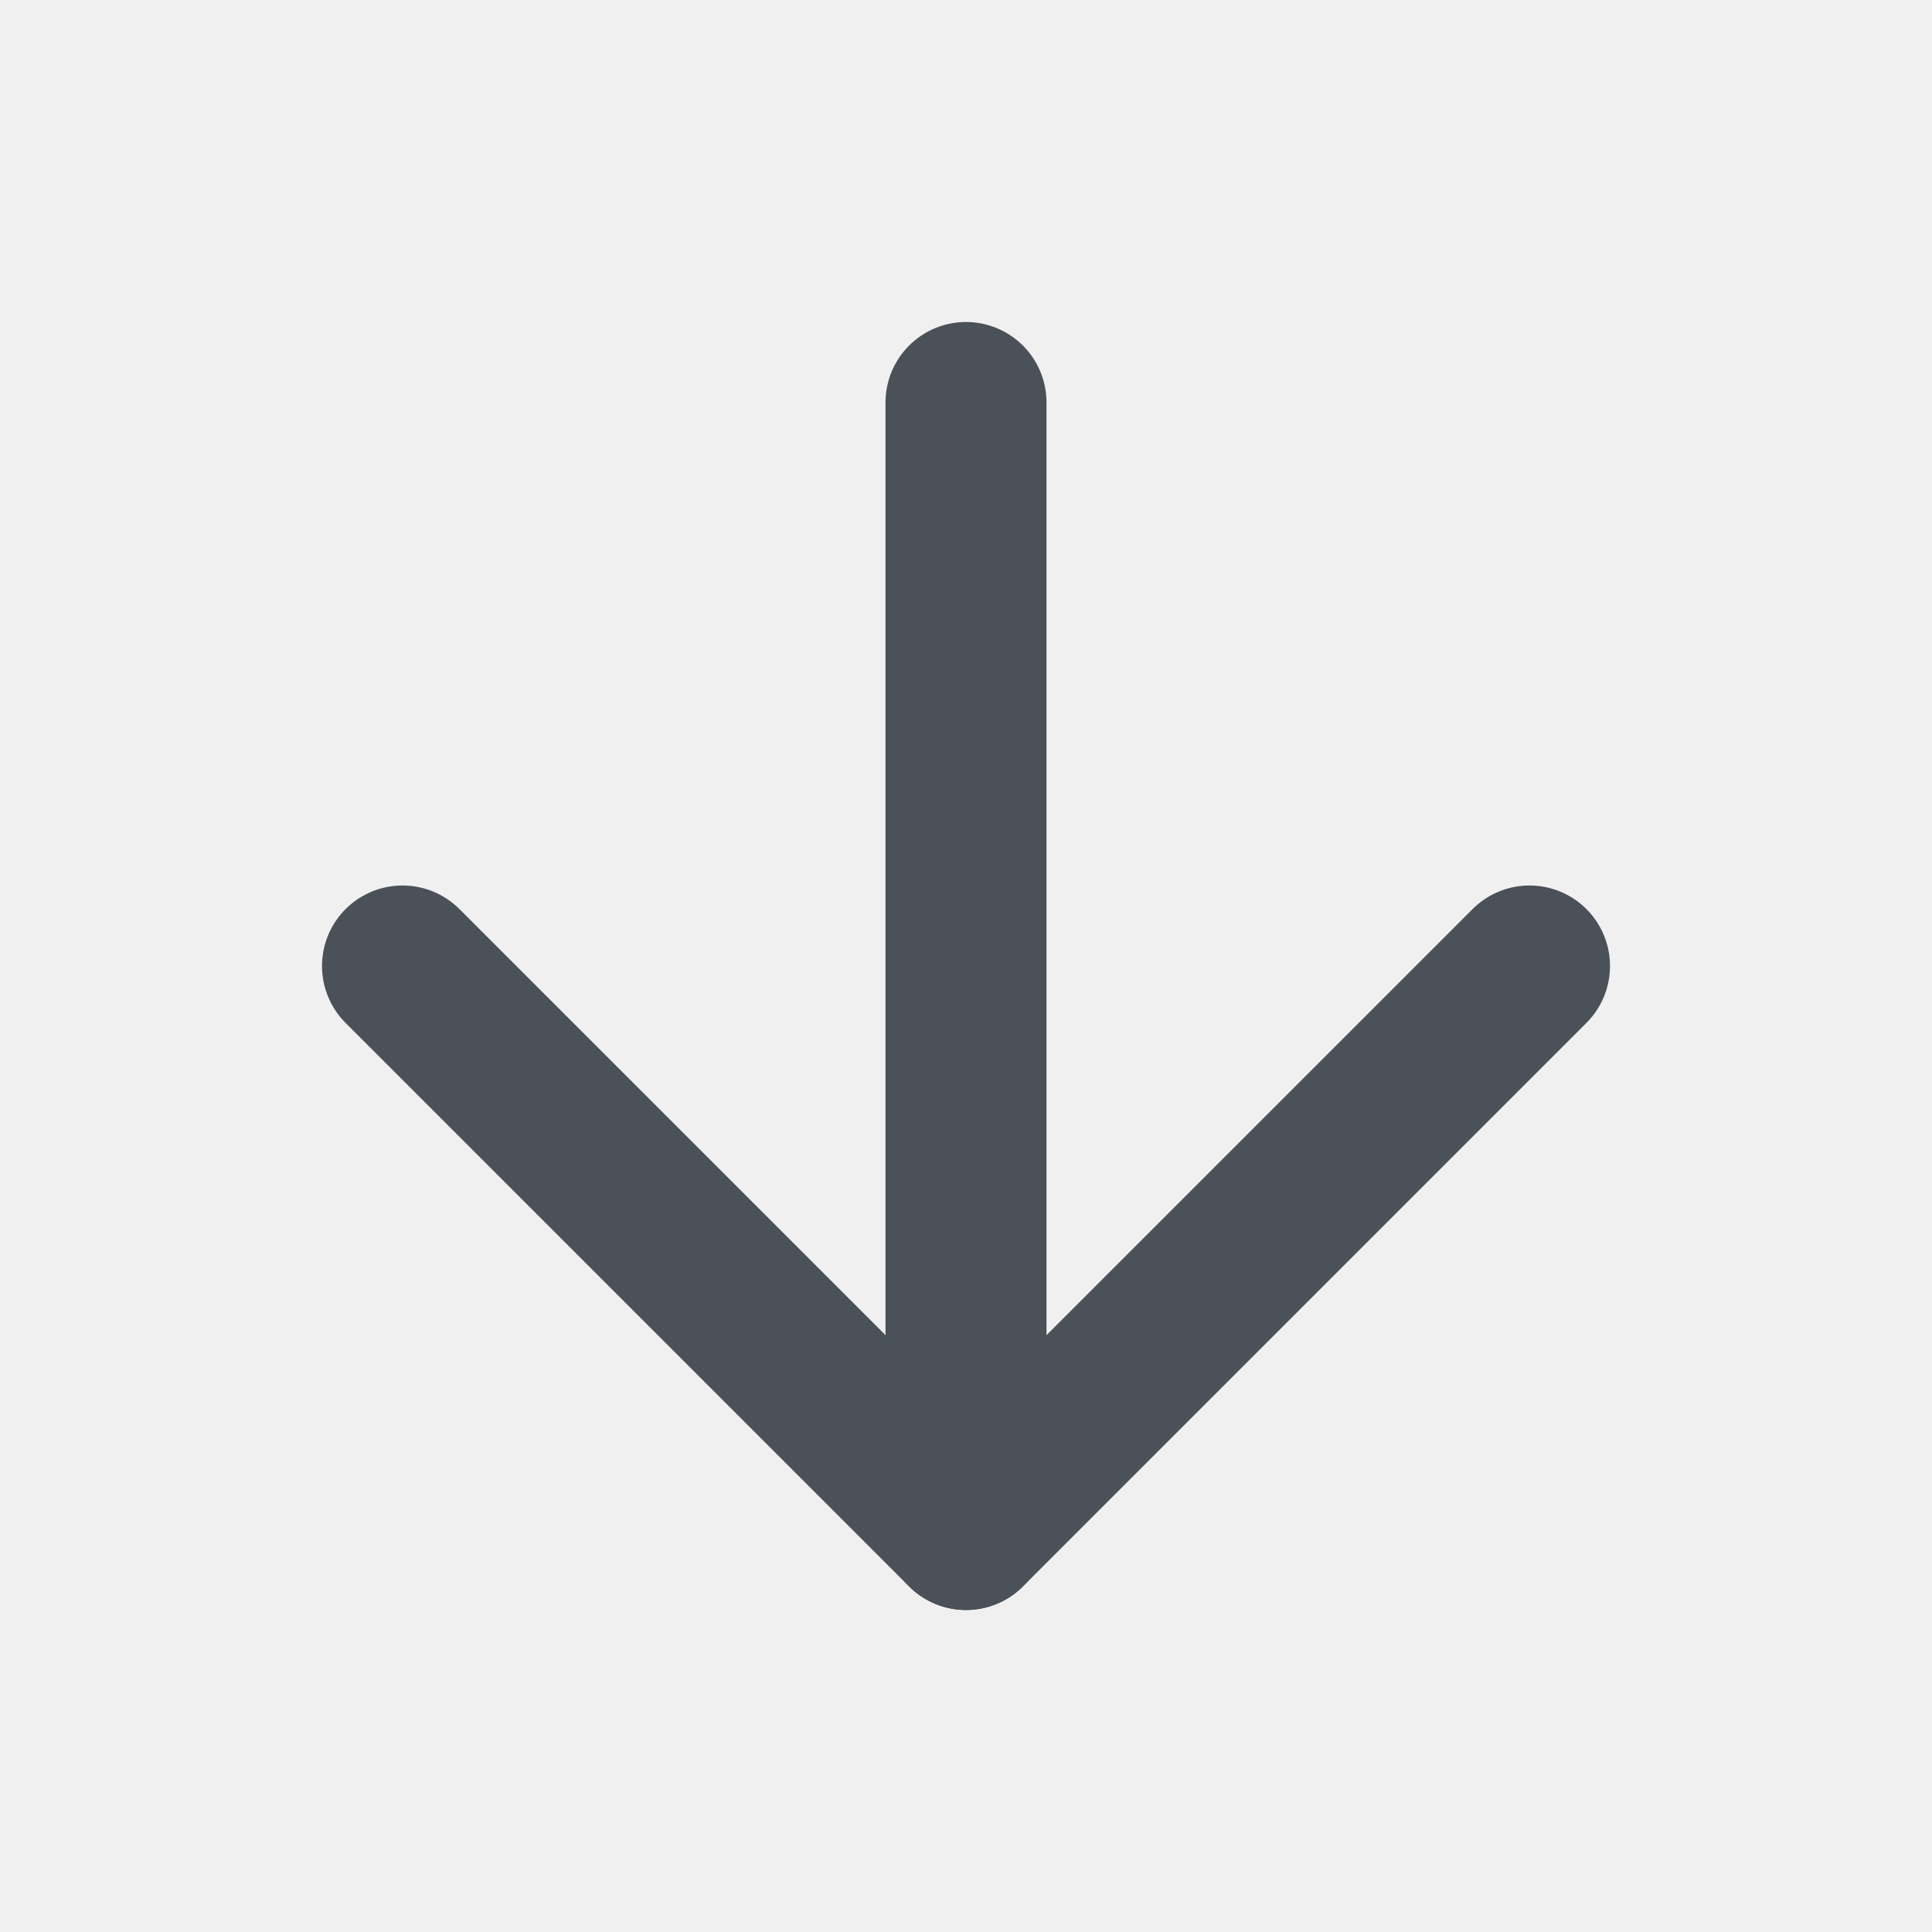
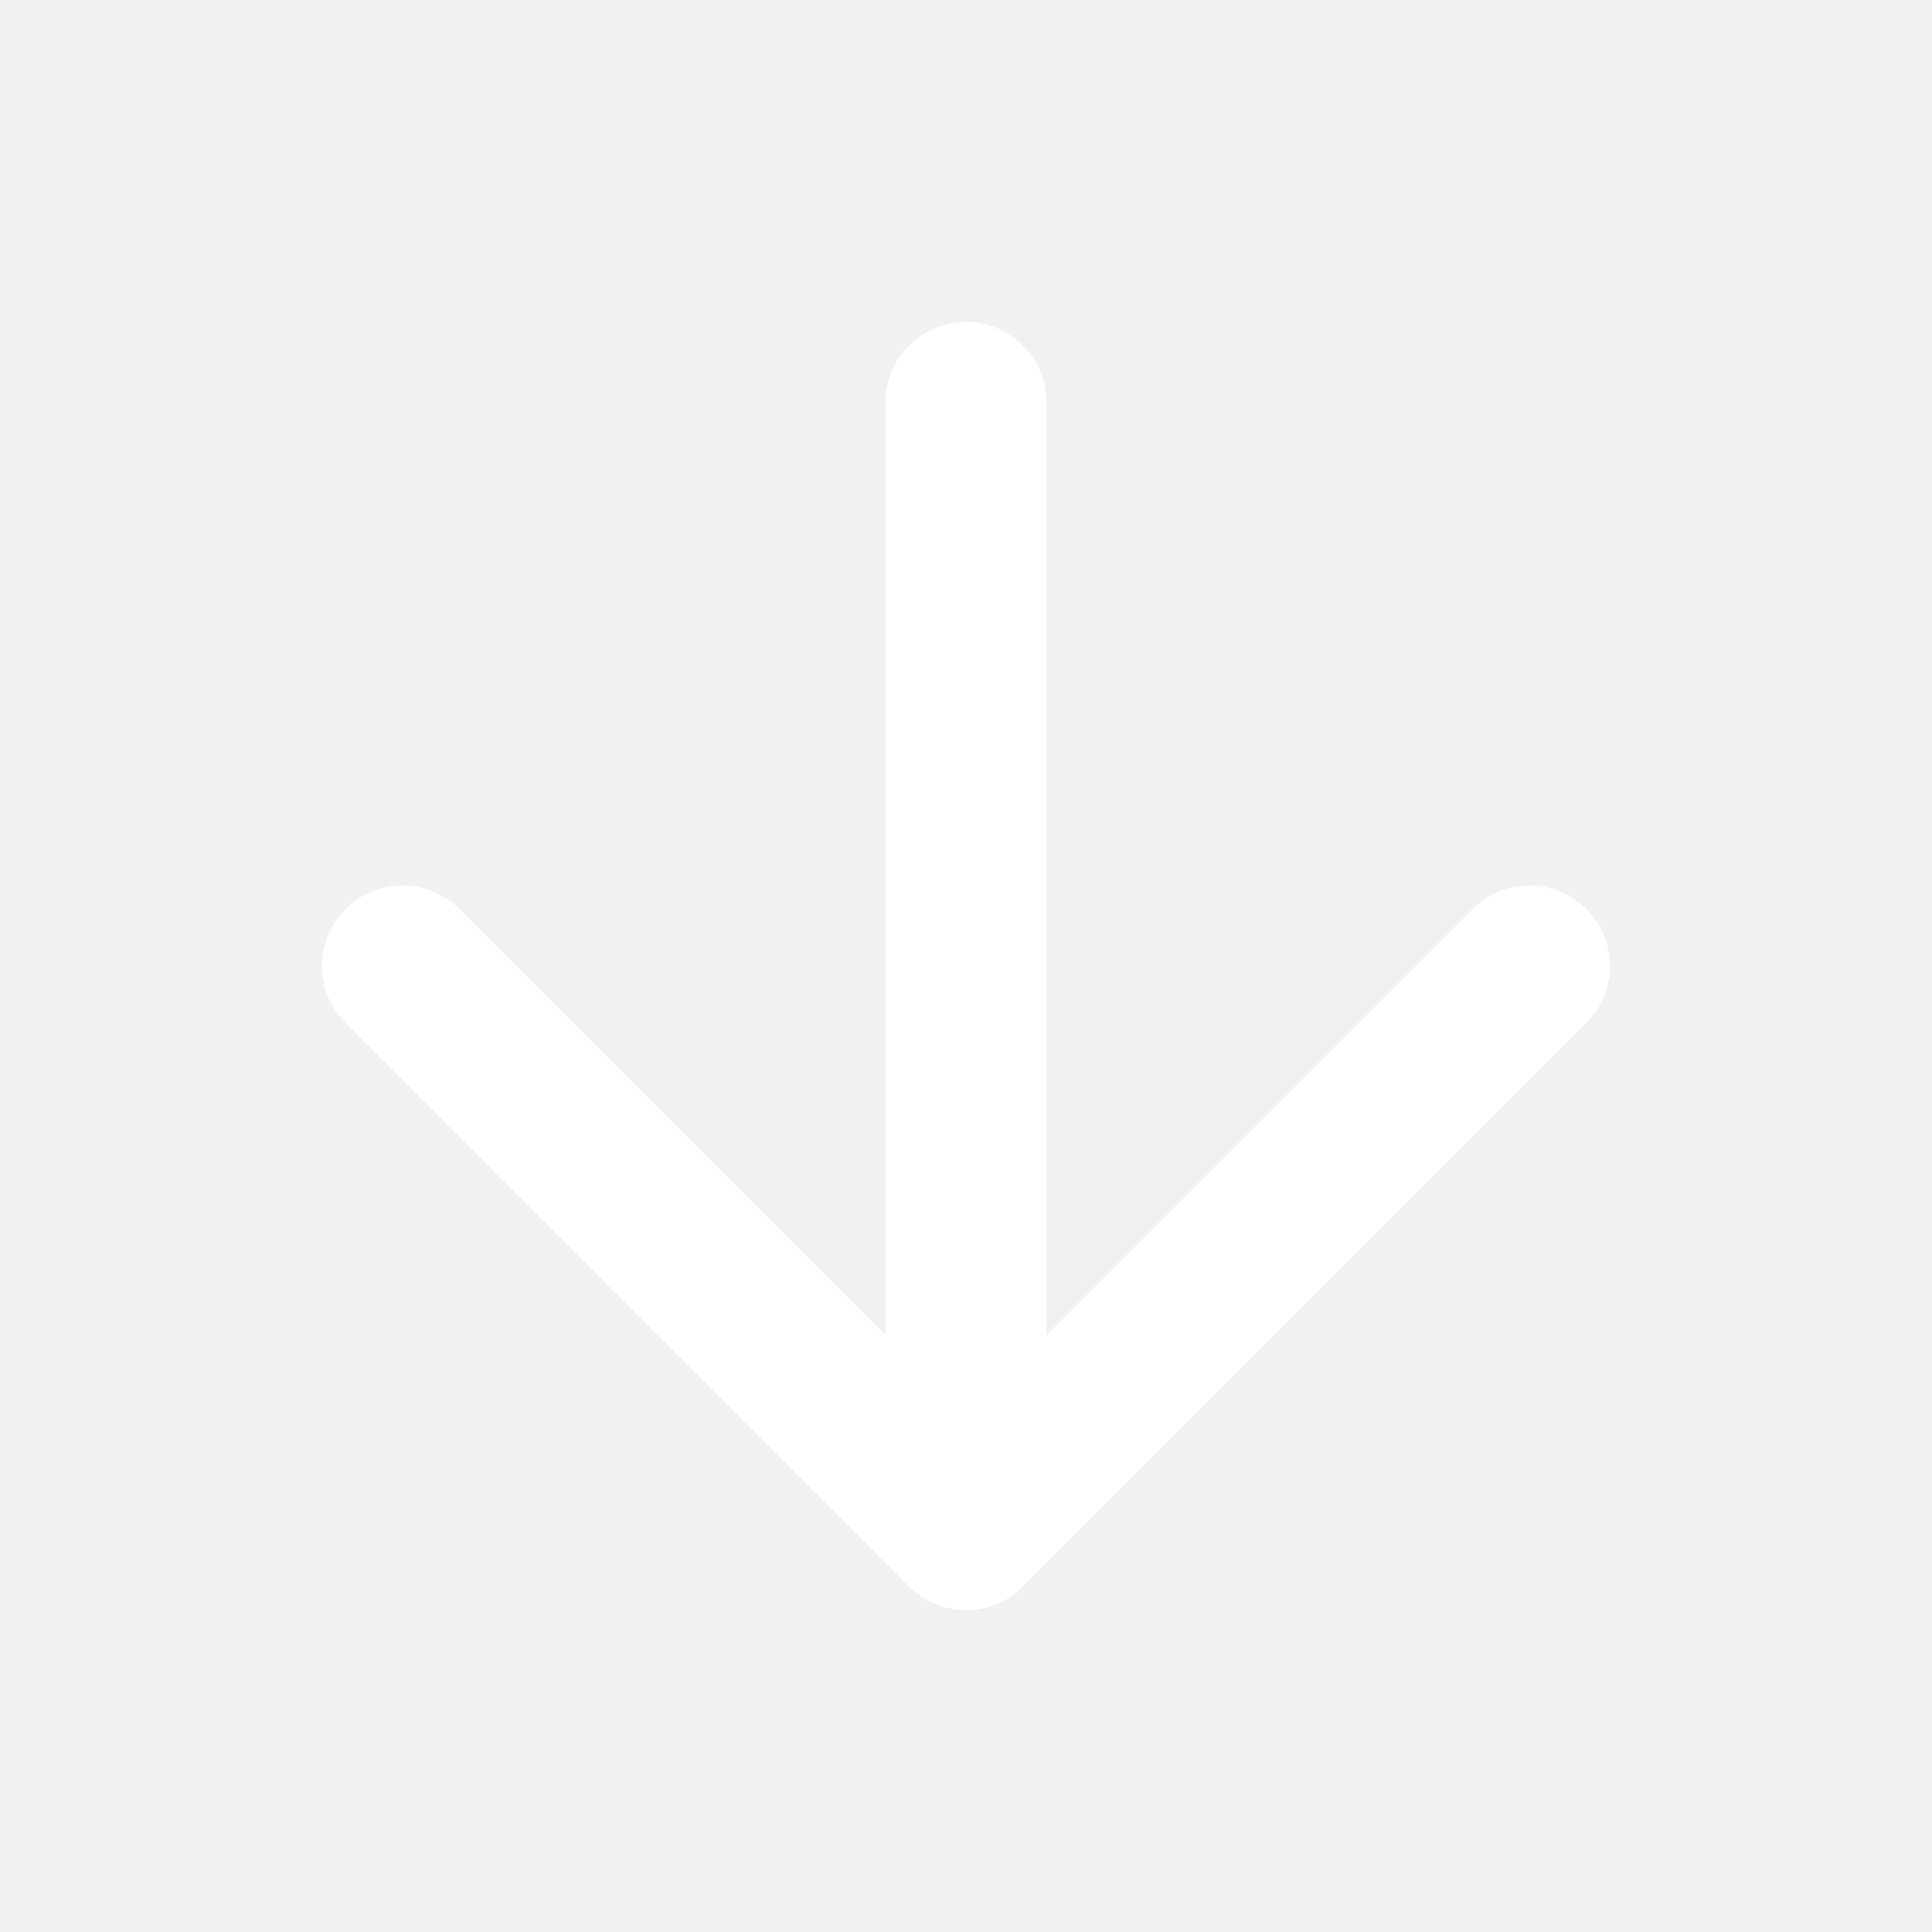
<svg xmlns="http://www.w3.org/2000/svg" width="24" height="24" viewBox="0 0 24 24" fill="none">
-   <path d="M12 5V19" stroke="#4A5158" stroke-width="2" stroke-linecap="round" stroke-linejoin="round" />
-   <path d="M19 12L12 19L5 12" stroke="#4A5158" stroke-width="2" stroke-linecap="round" stroke-linejoin="round" />
+   <path d="M12 5V19" stroke="white" stroke-width="2" stroke-linecap="round" stroke-linejoin="round" />
+   <path d="M19 12L12 19L5 12" stroke="white" stroke-width="2" stroke-linecap="round" stroke-linejoin="round" />
</svg>
